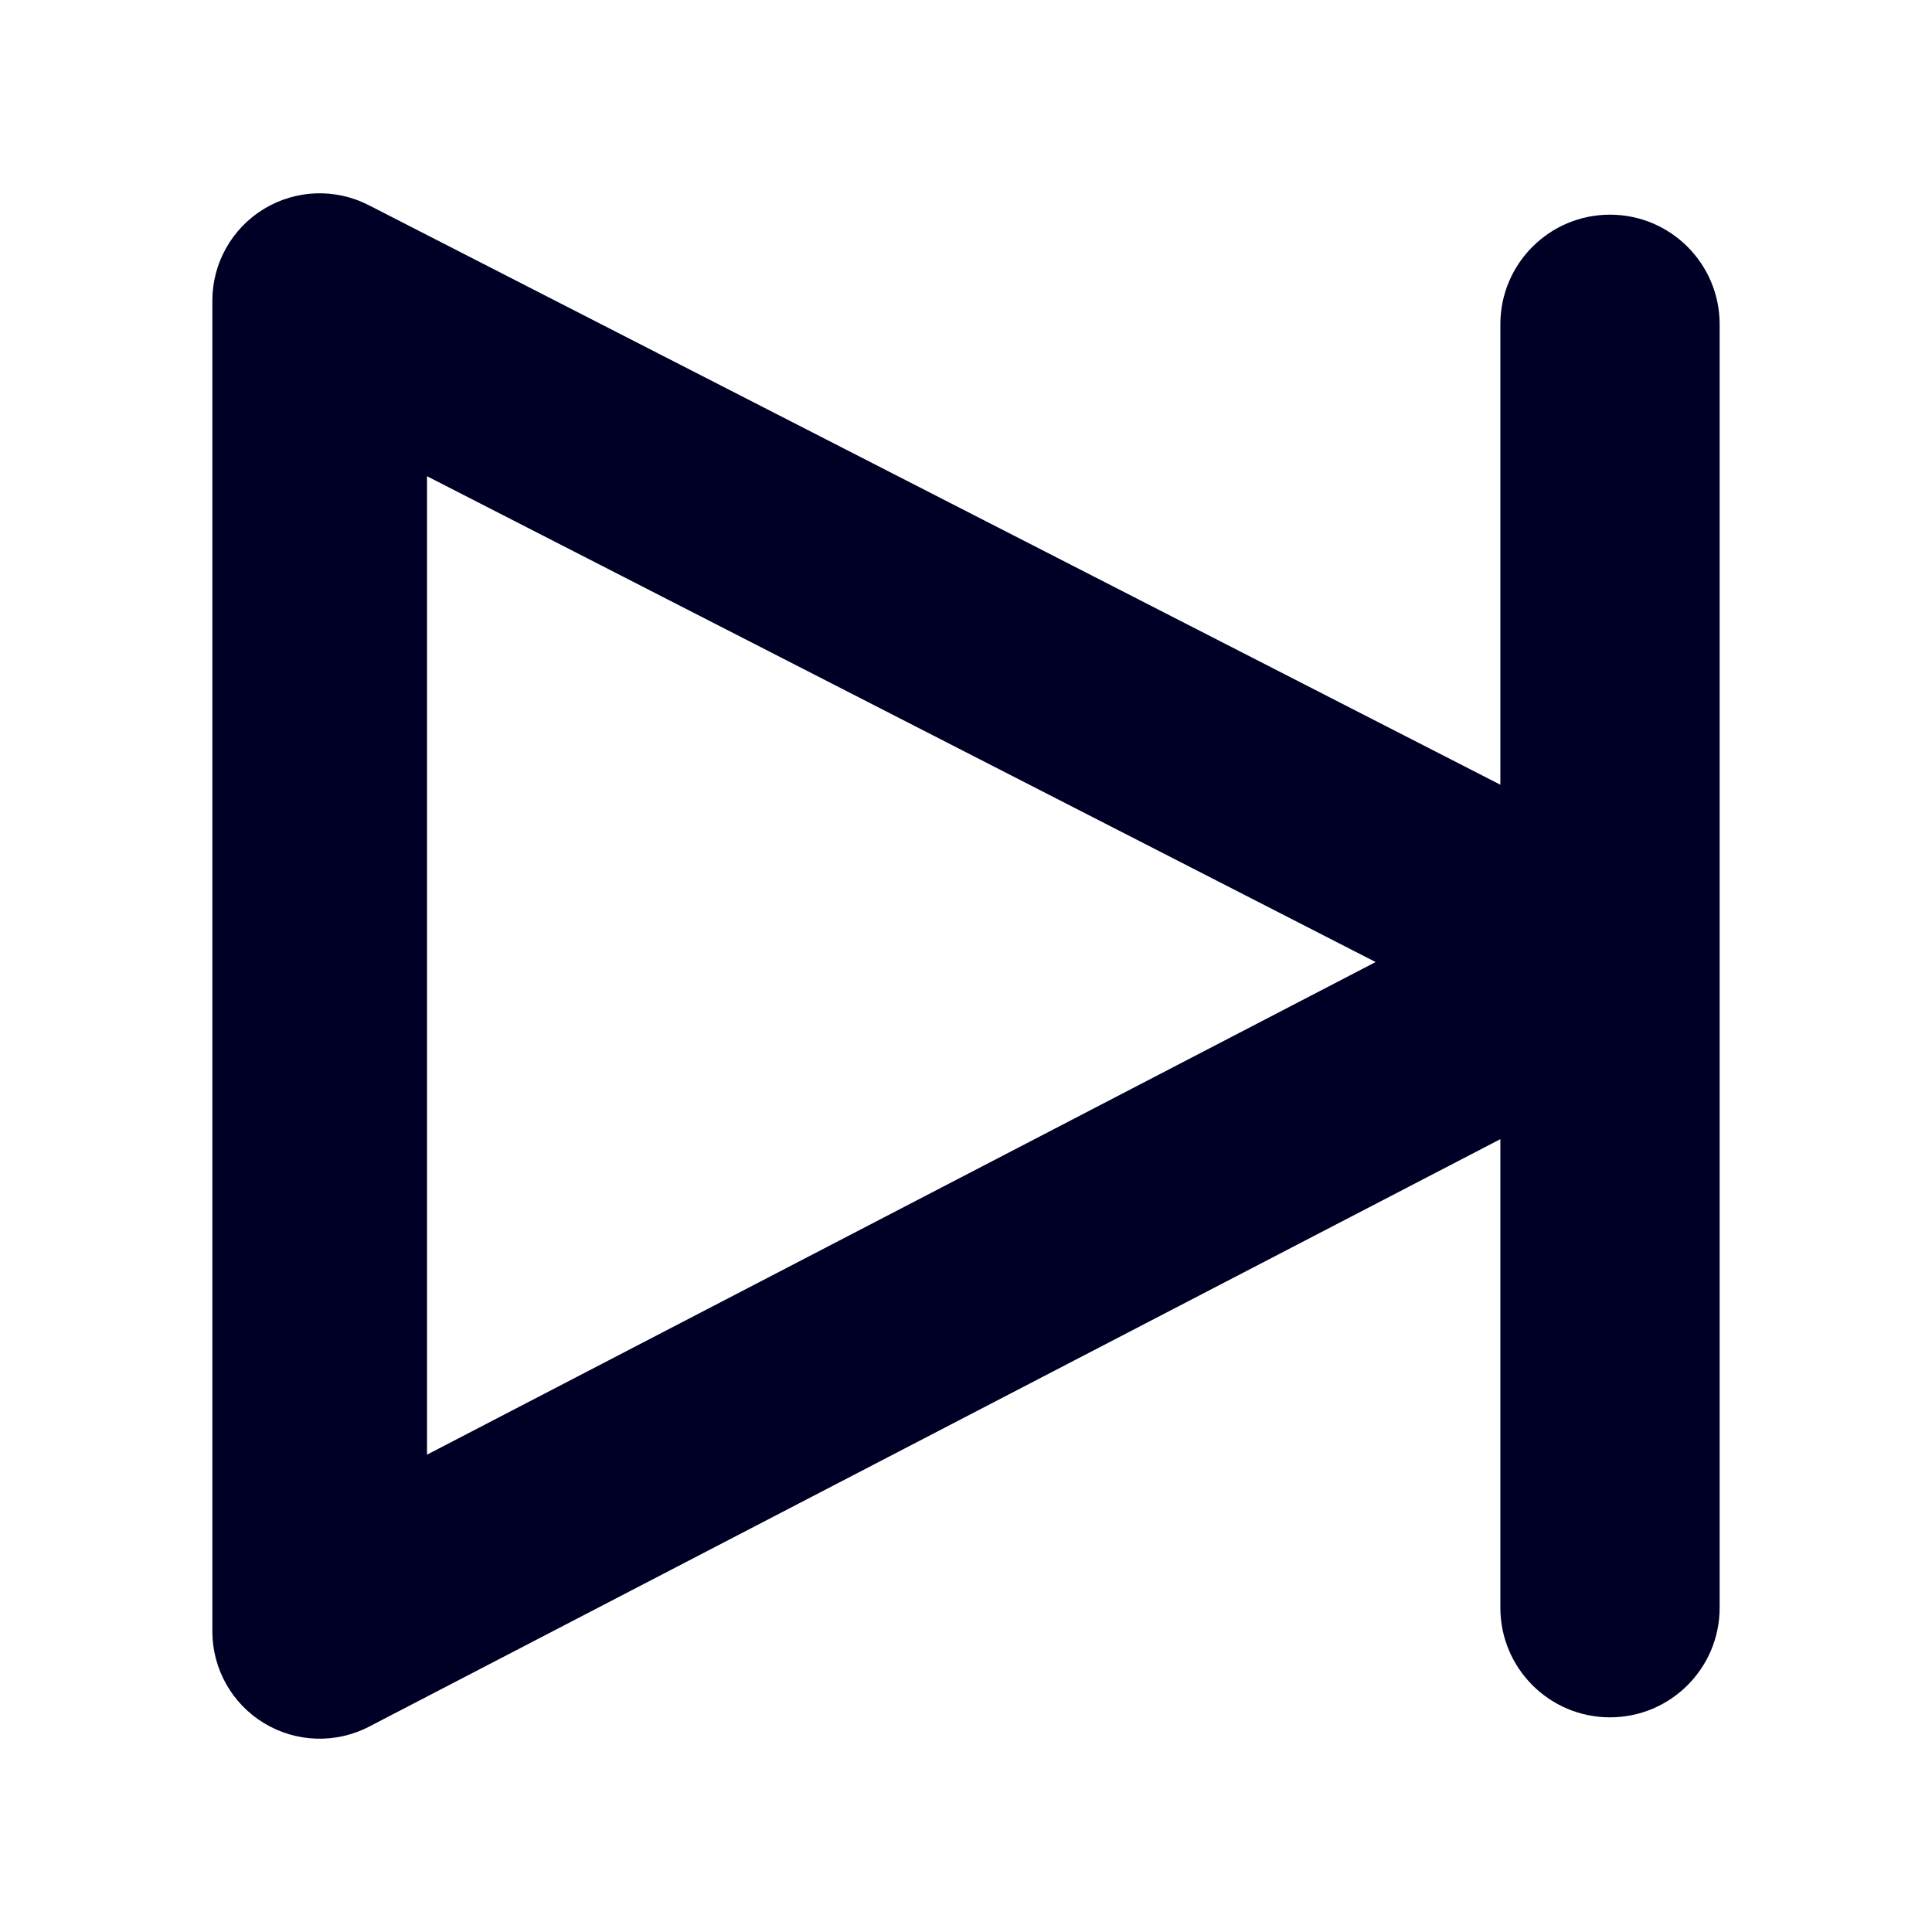
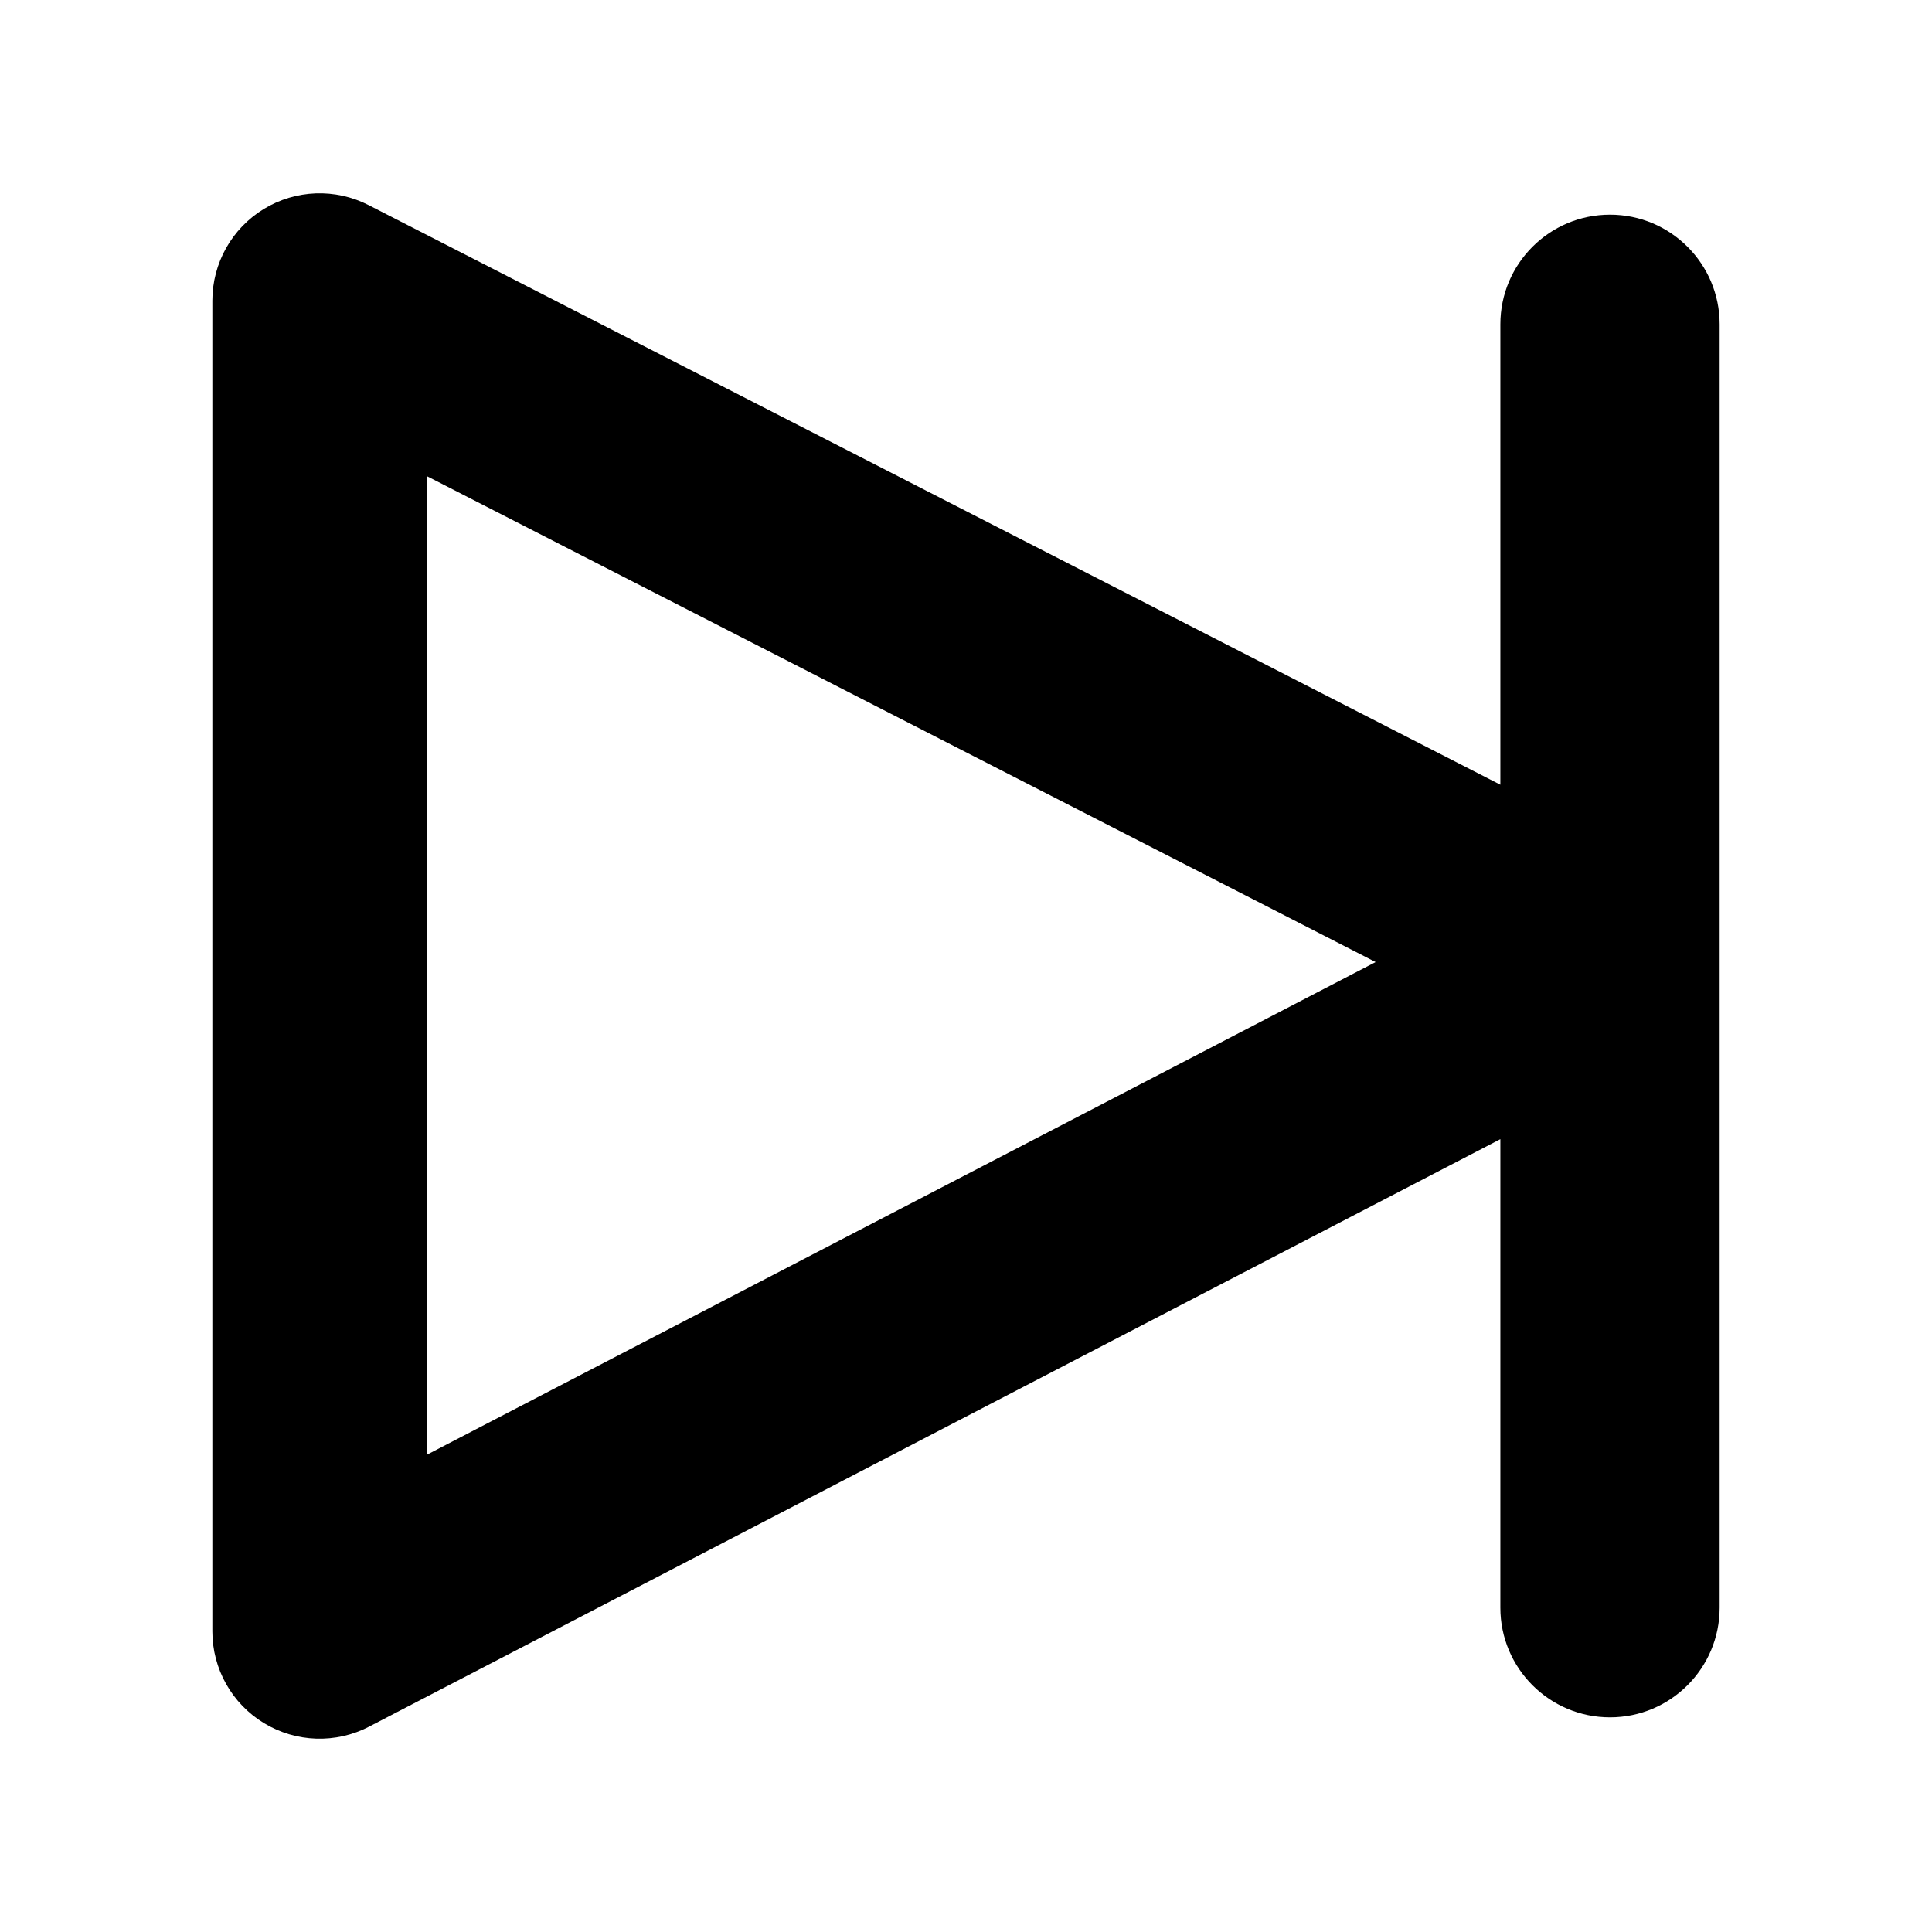
<svg xmlns="http://www.w3.org/2000/svg" width="450" height="450" viewBox="0 0 450 450">
-   <path d="M375,50.001h0a25.538,25.538,0,0,0-25.538,25.538V182.777L85.852,47.771a24.996,24.996,0,0,0-36.39,22.25V379.981a24.994,24.994,0,0,0,36.52,22.18l263.48-136.83V374.462A25.538,25.538,0,0,0,375,400.001h0a25.538,25.538,0,0,0,25.538-25.538V75.539A25.538,25.538,0,0,0,375,50.001ZM99.462,338.821V110.92l220.95,113.16Z" style="fill: #000026" />
+   <path d="M375,50.001h0a25.538,25.538,0,0,0-25.538,25.538V182.777L85.852,47.771a24.996,24.996,0,0,0-36.39,22.25V379.981a24.994,24.994,0,0,0,36.52,22.18l263.48-136.83V374.462A25.538,25.538,0,0,0,375,400.001h0a25.538,25.538,0,0,0,25.538-25.538V75.539A25.538,25.538,0,0,0,375,50.001ZM99.462,338.821V110.92l220.95,113.16Z" />
</svg>
